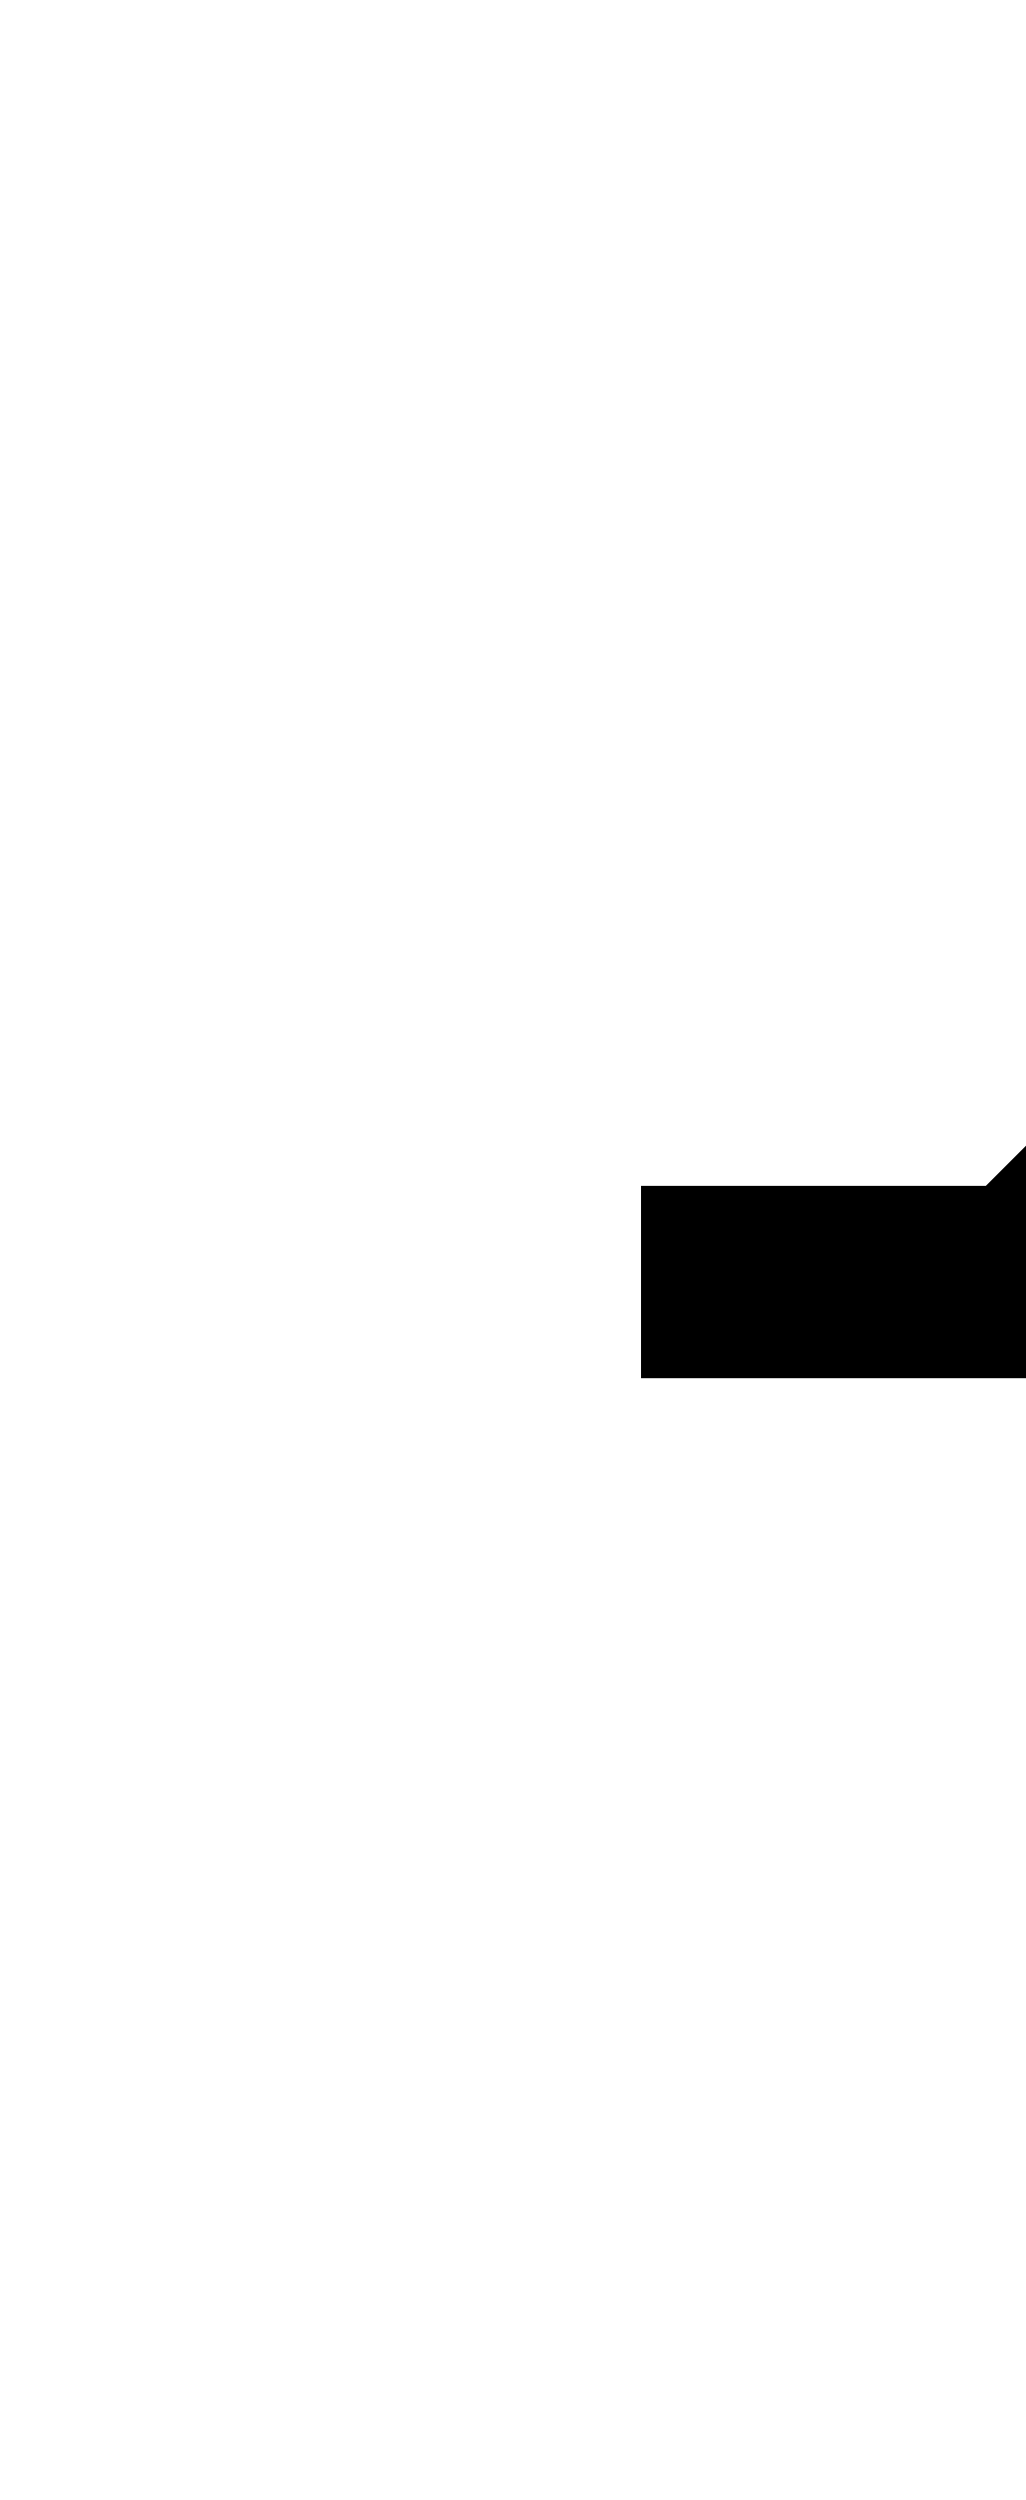
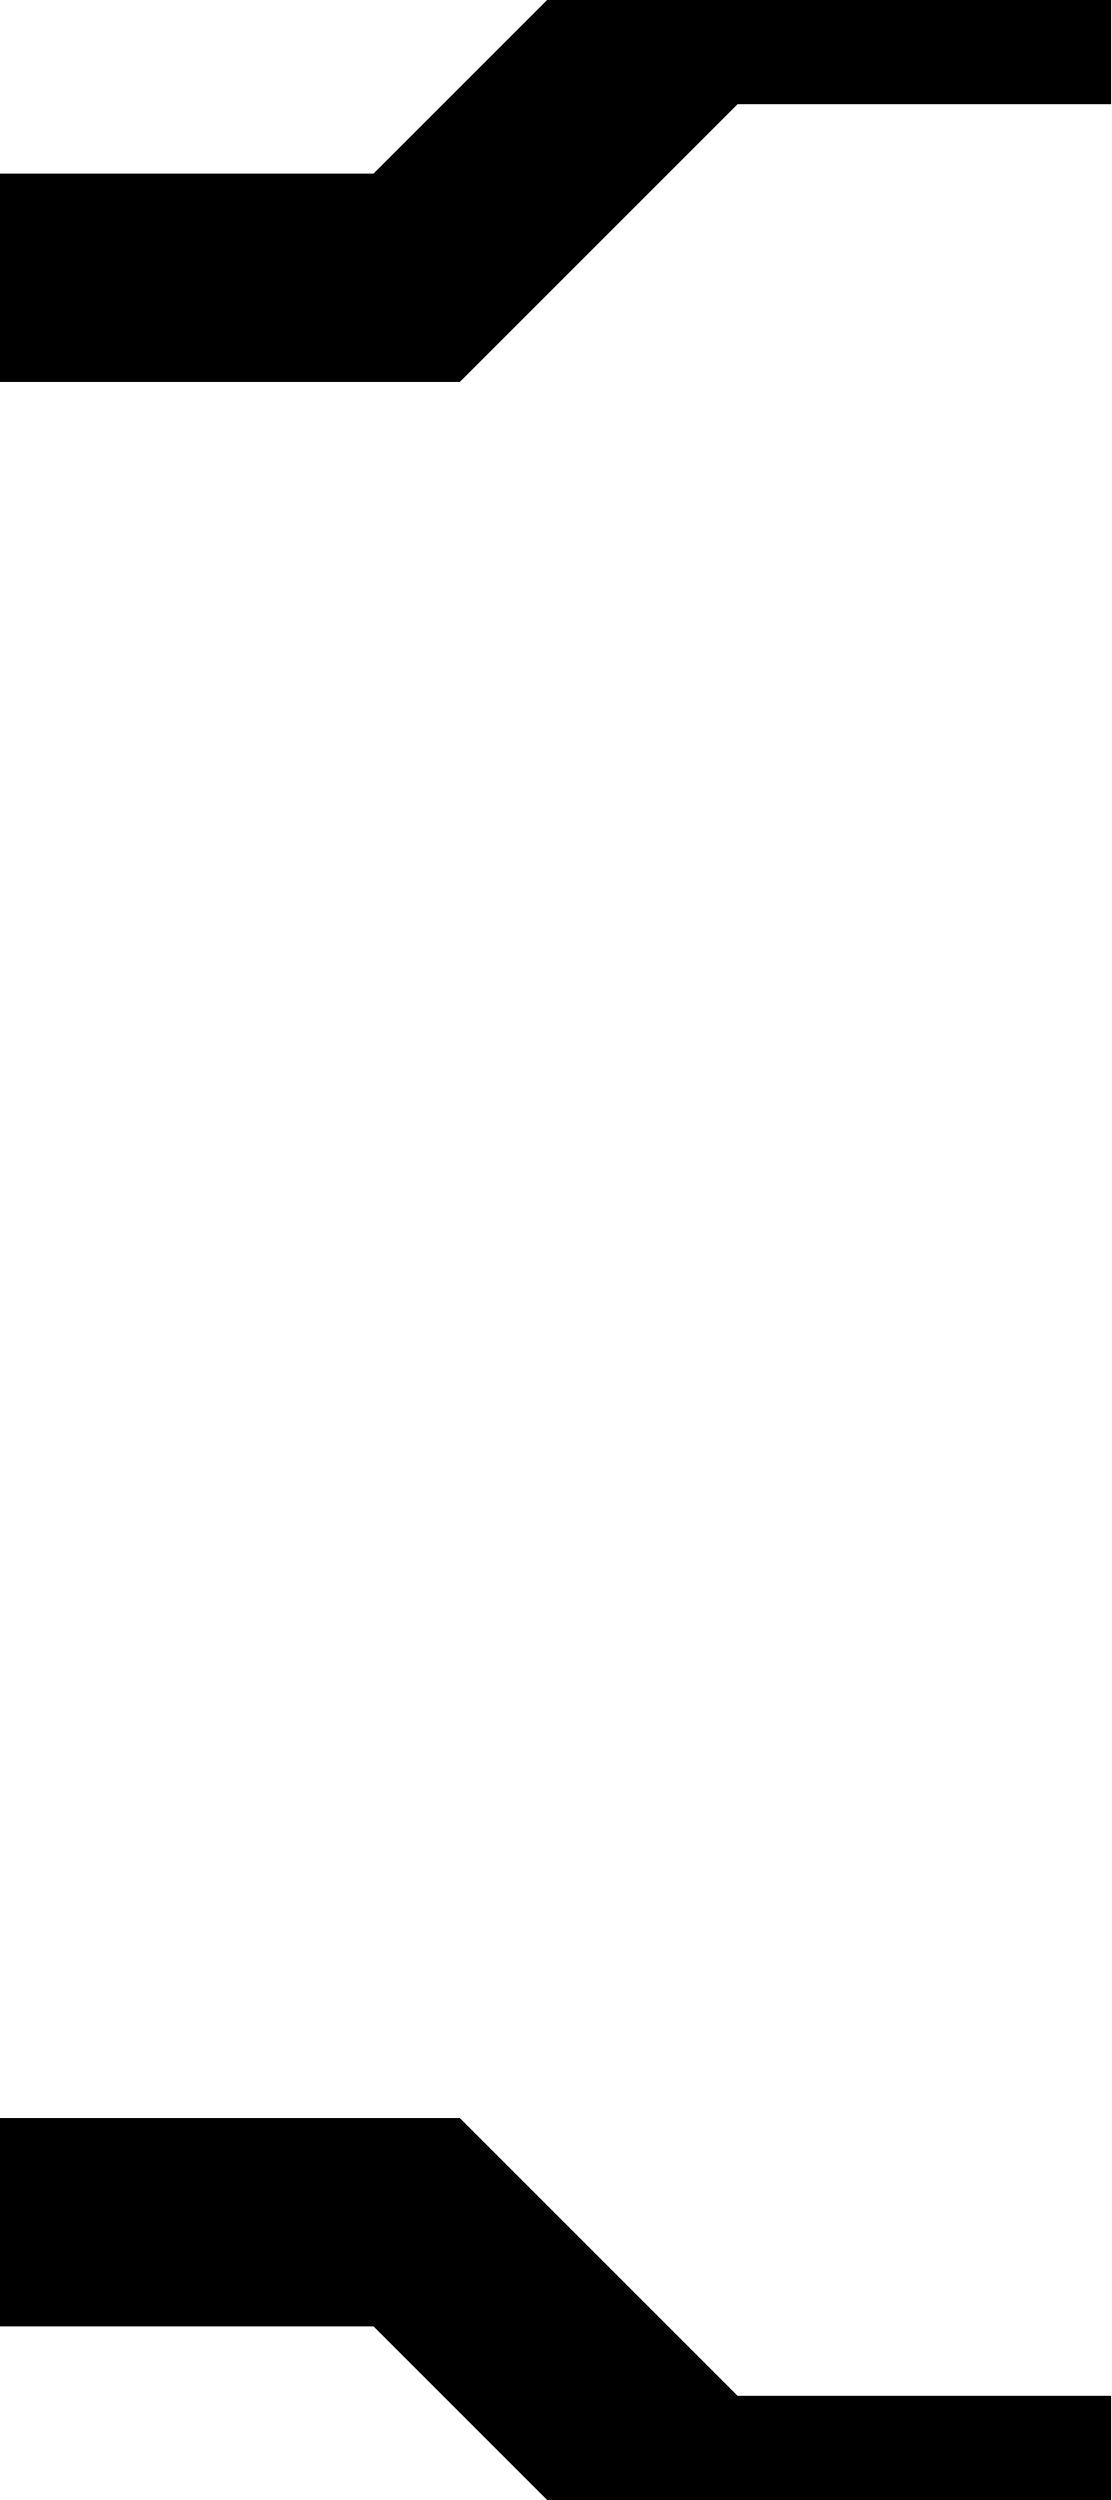
- <svg xmlns="http://www.w3.org/2000/svg">
+ <svg xmlns="http://www.w3.org/2000/svg" viewBox="5 8 8 18">
  <path stroke="currentColor" stroke-width="1.5" fill="none" d="M5 10 h3 l2 -2 h3" />
  <path stroke="currentColor" stroke-width="1.5" fill="none" d="M5 24 h3 l2 2 h3" />
</svg>
